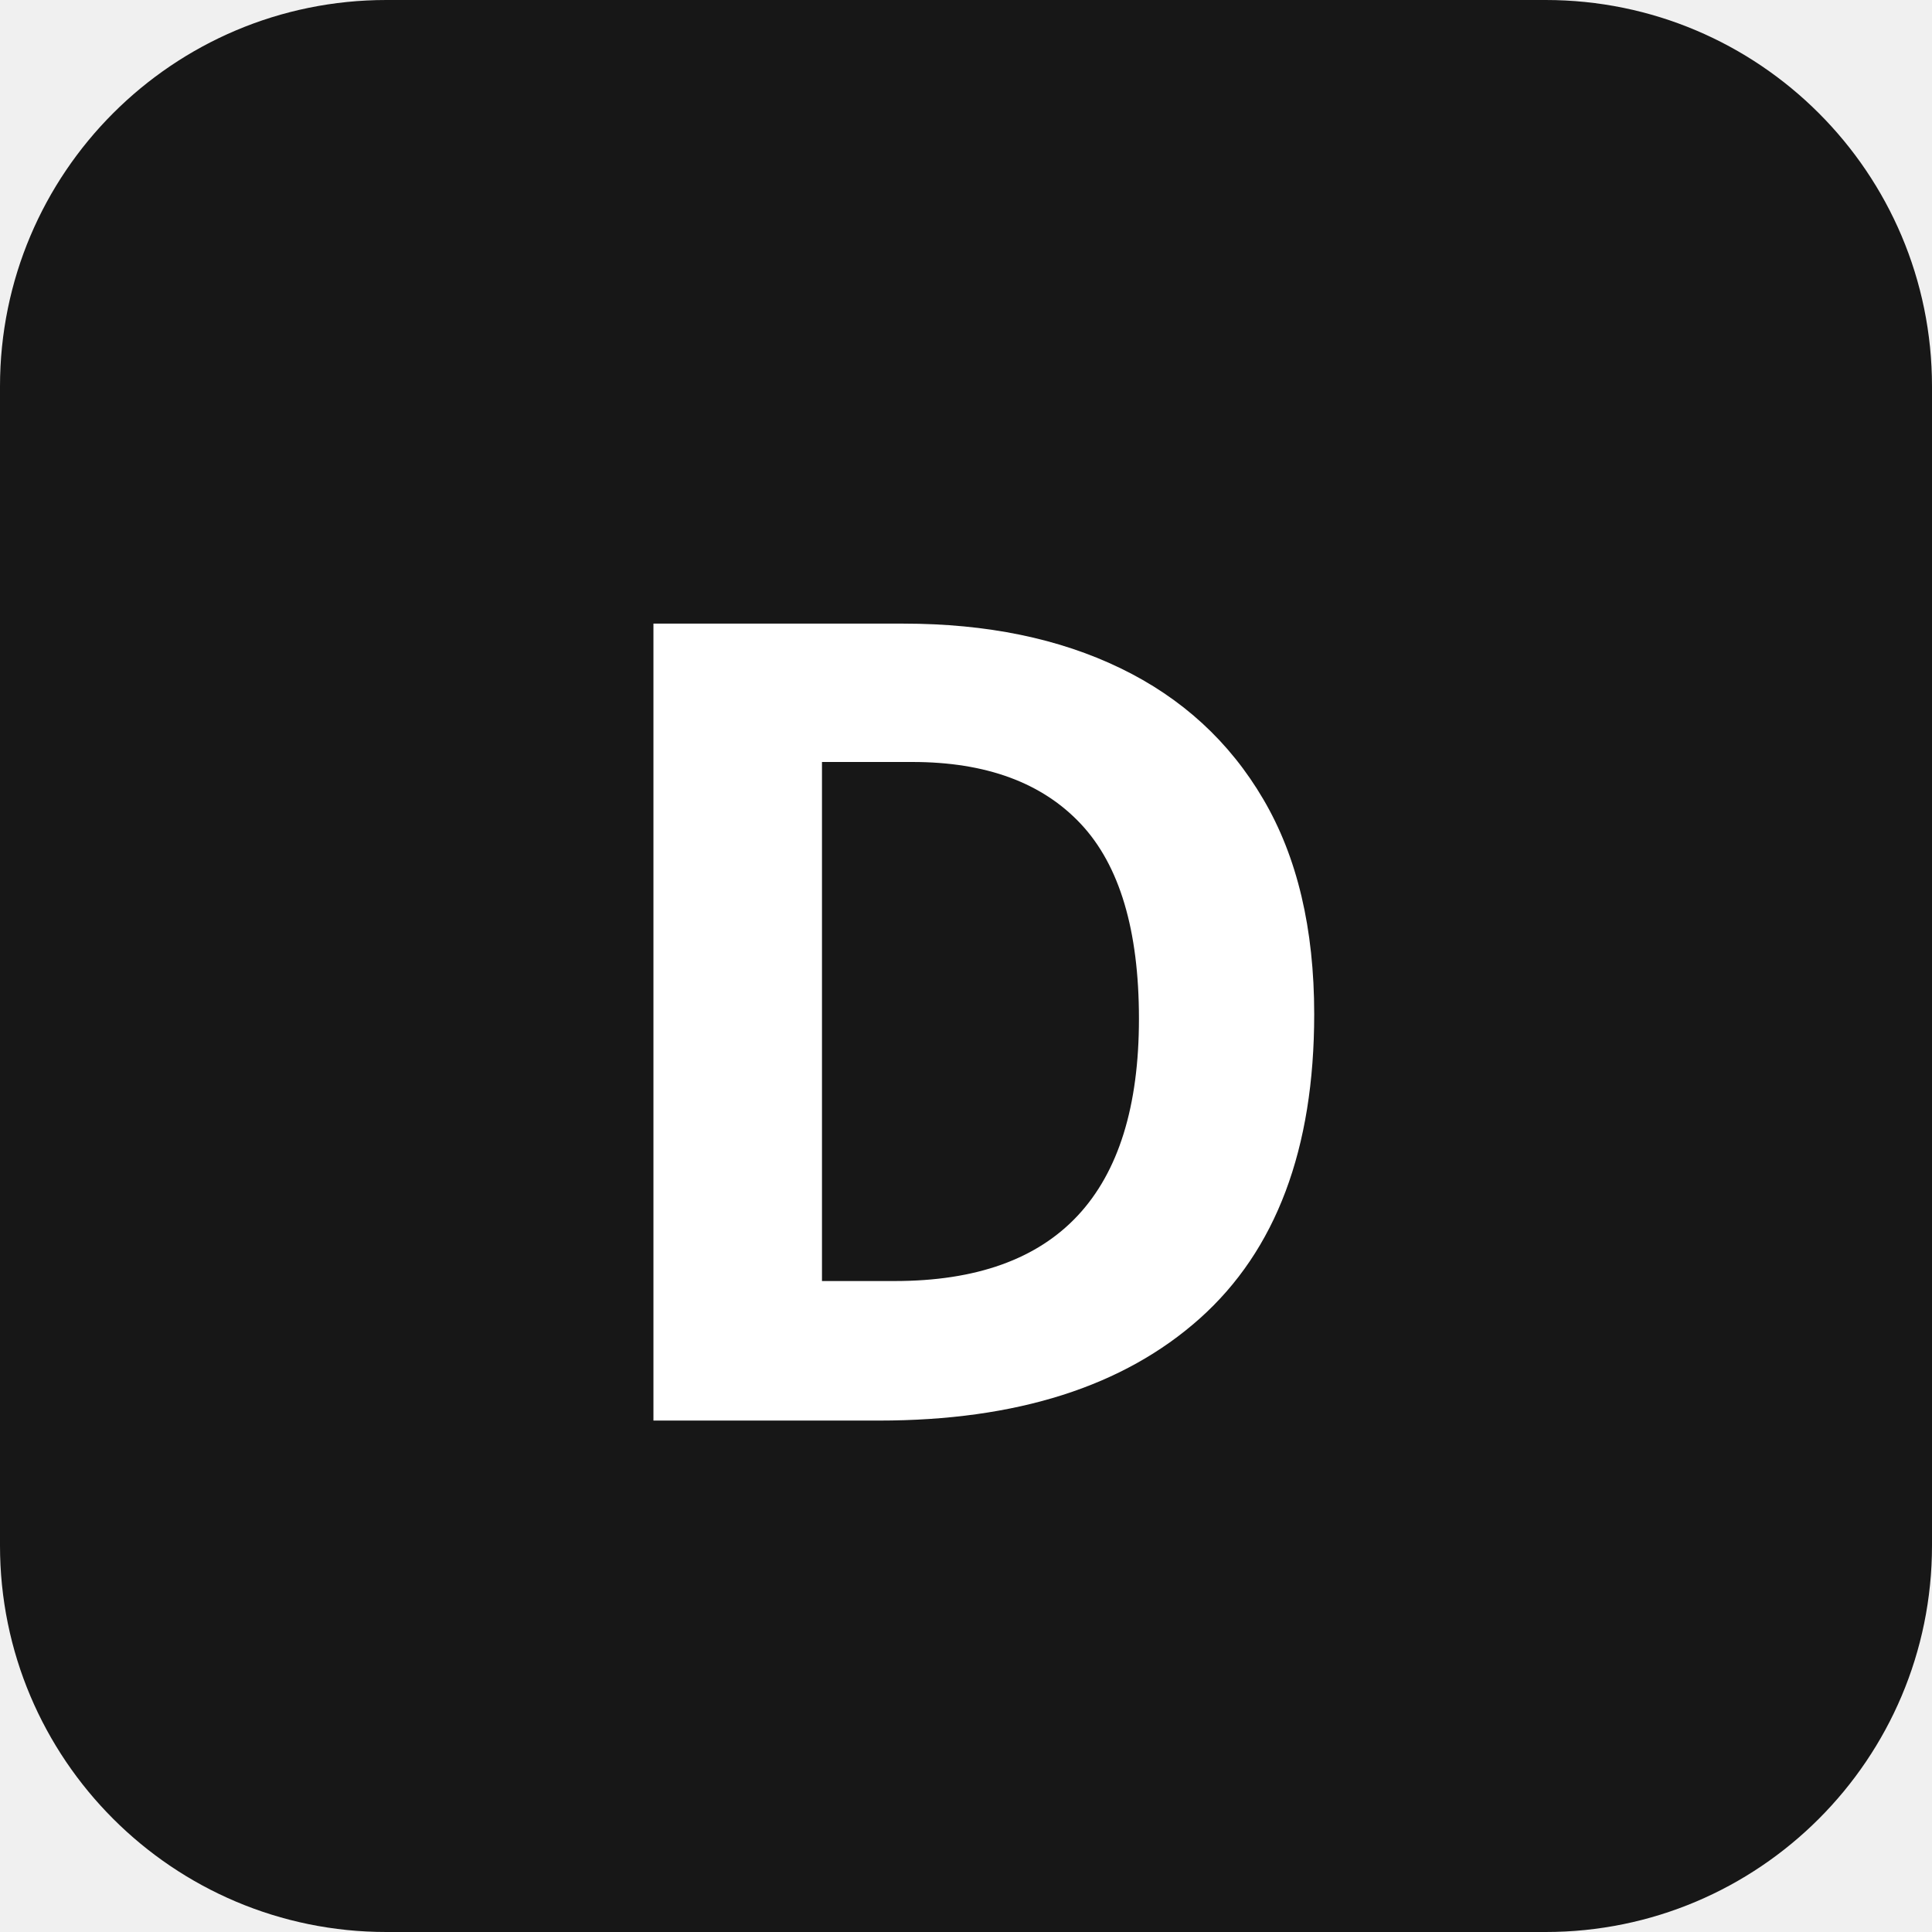
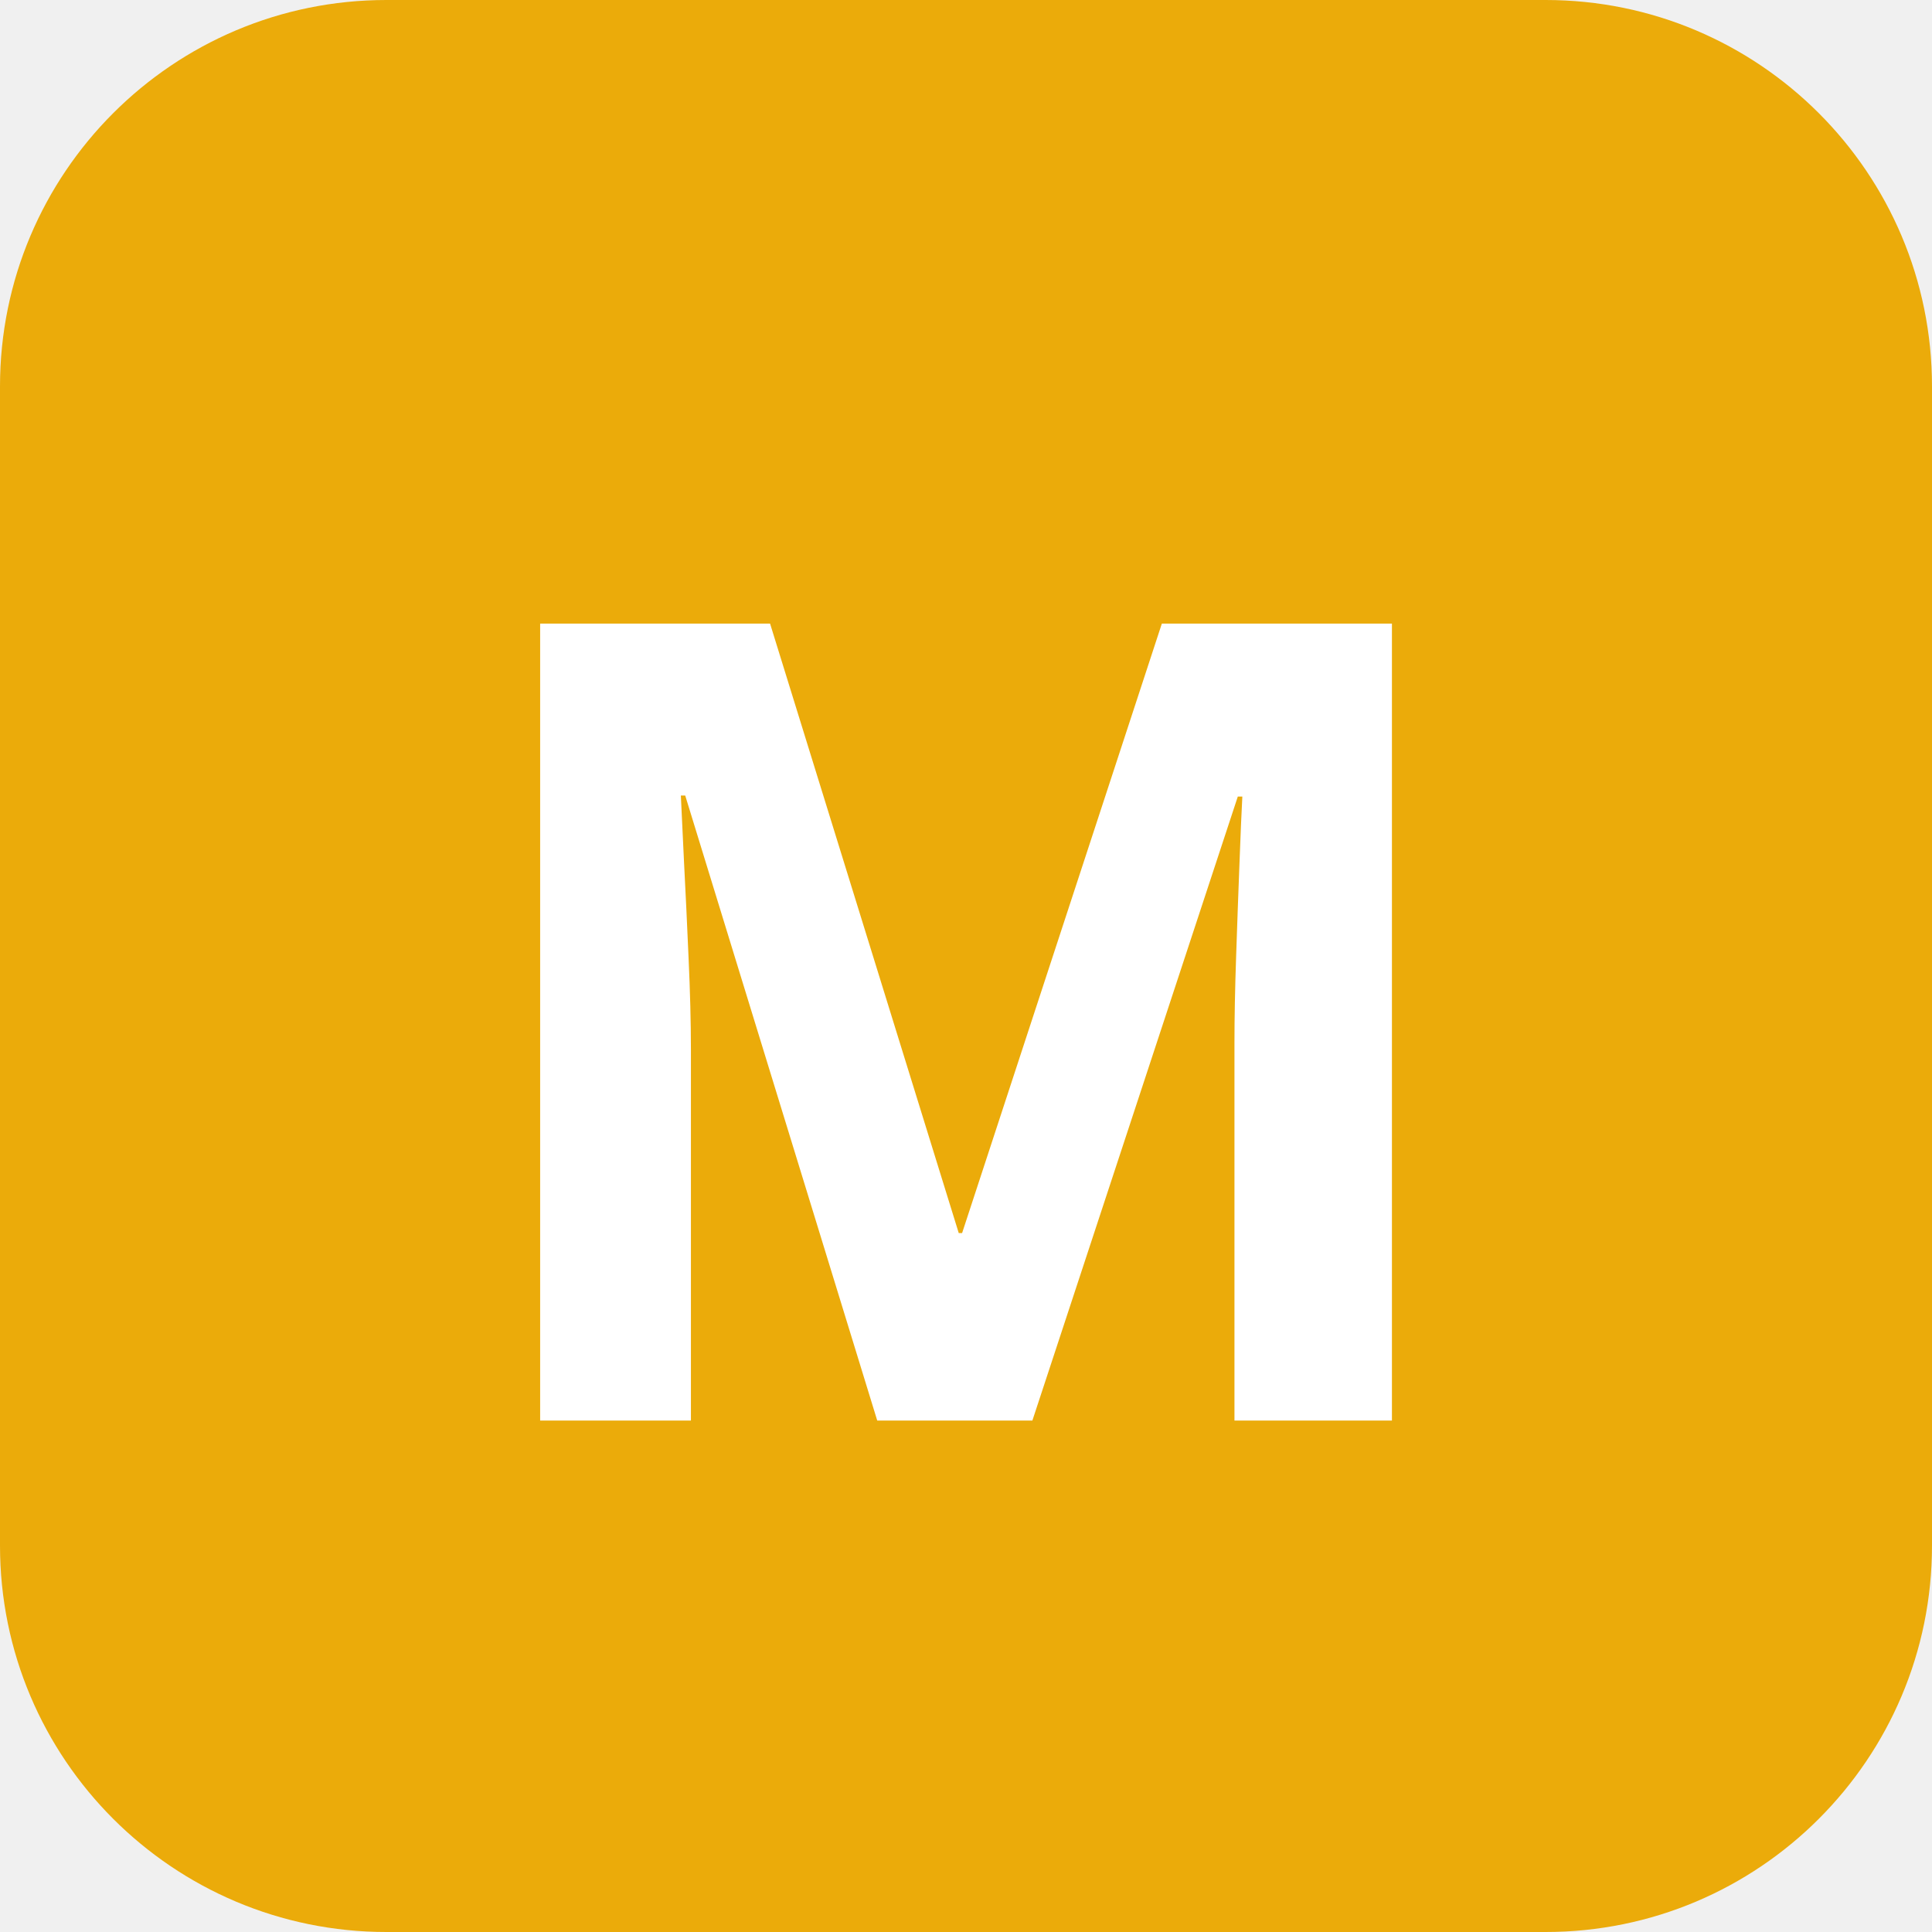
<svg xmlns="http://www.w3.org/2000/svg" width="180" height="180" viewBox="0 0 180 180" fill="none">
-   <rect width="180" height="180" rx="36" fill="#171717" />
-   <text x="90" y="92" fill="#ffffff" font-family="ui-sans-serif, system-ui, sans-serif" font-size="104" font-weight="700" text-anchor="middle" dominant-baseline="central">D</text>
+   <rect width="180" height="180" rx="36" fill="#ebab0a" />
+   <text x="90" y="92" fill="#ffffff" font-family="ui-sans-serif, system-ui, sans-serif" font-size="104" font-weight="700" text-anchor="middle" dominant-baseline="central">M</text>
</svg>
